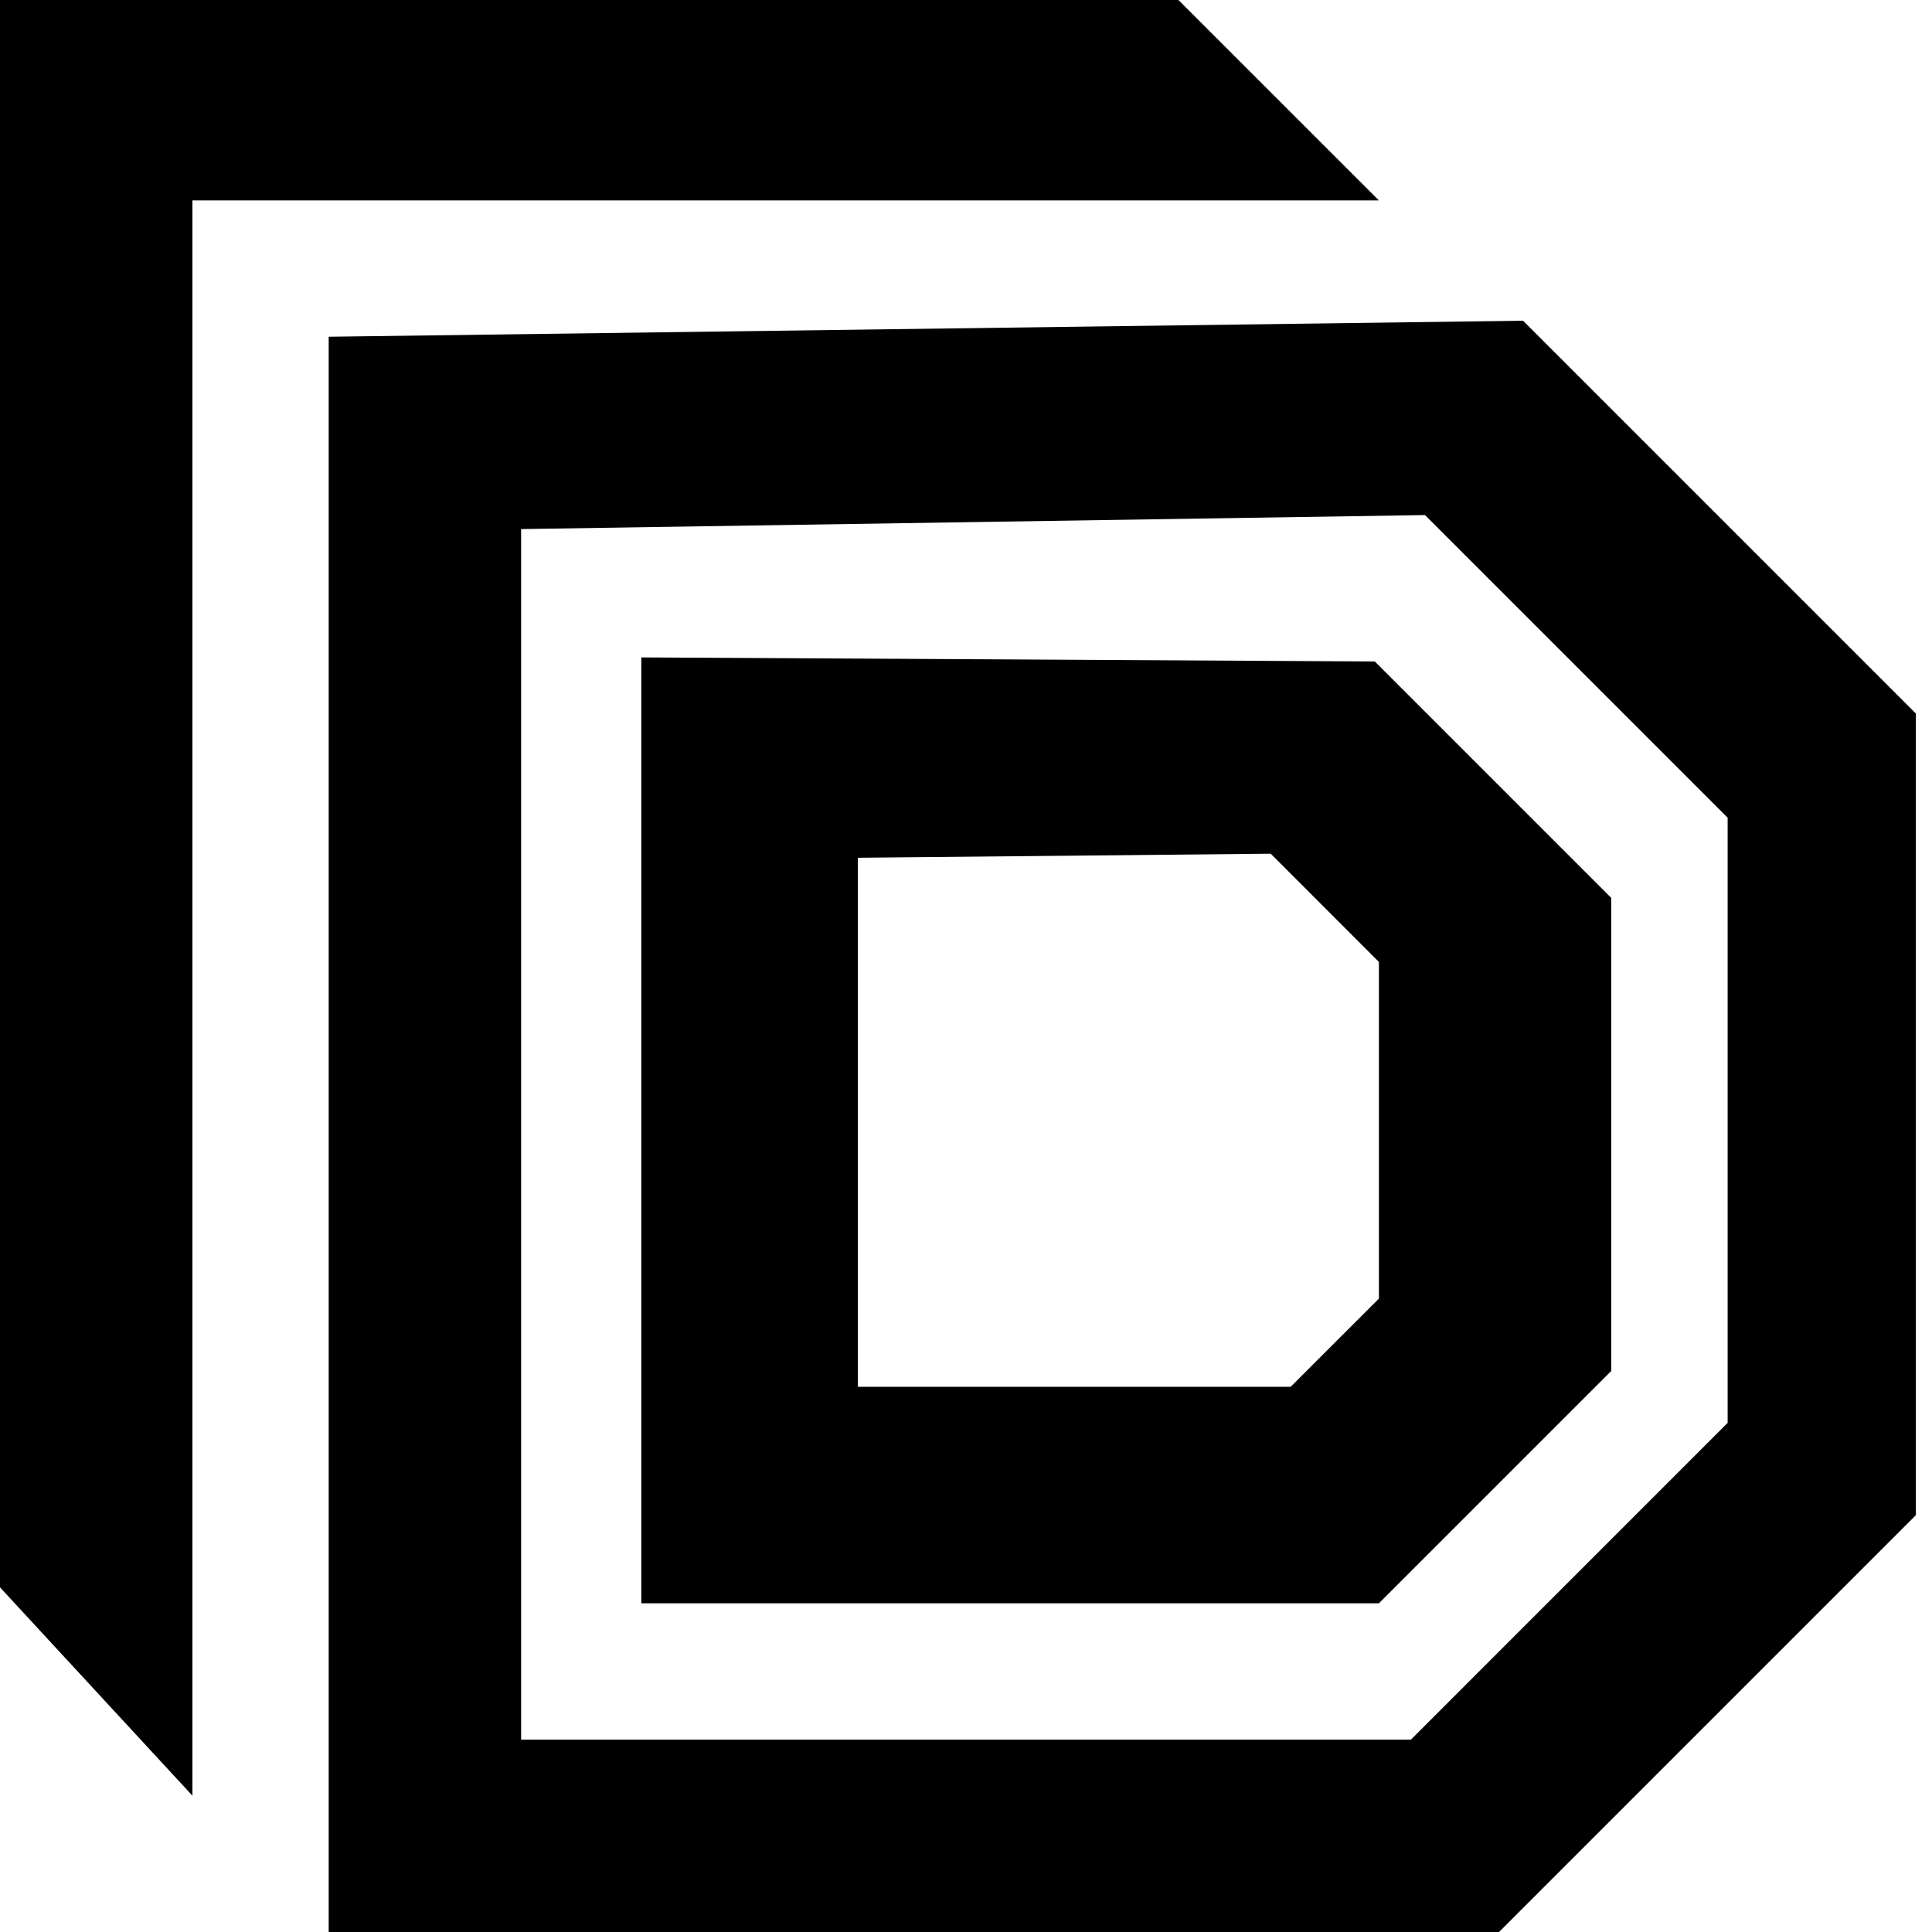
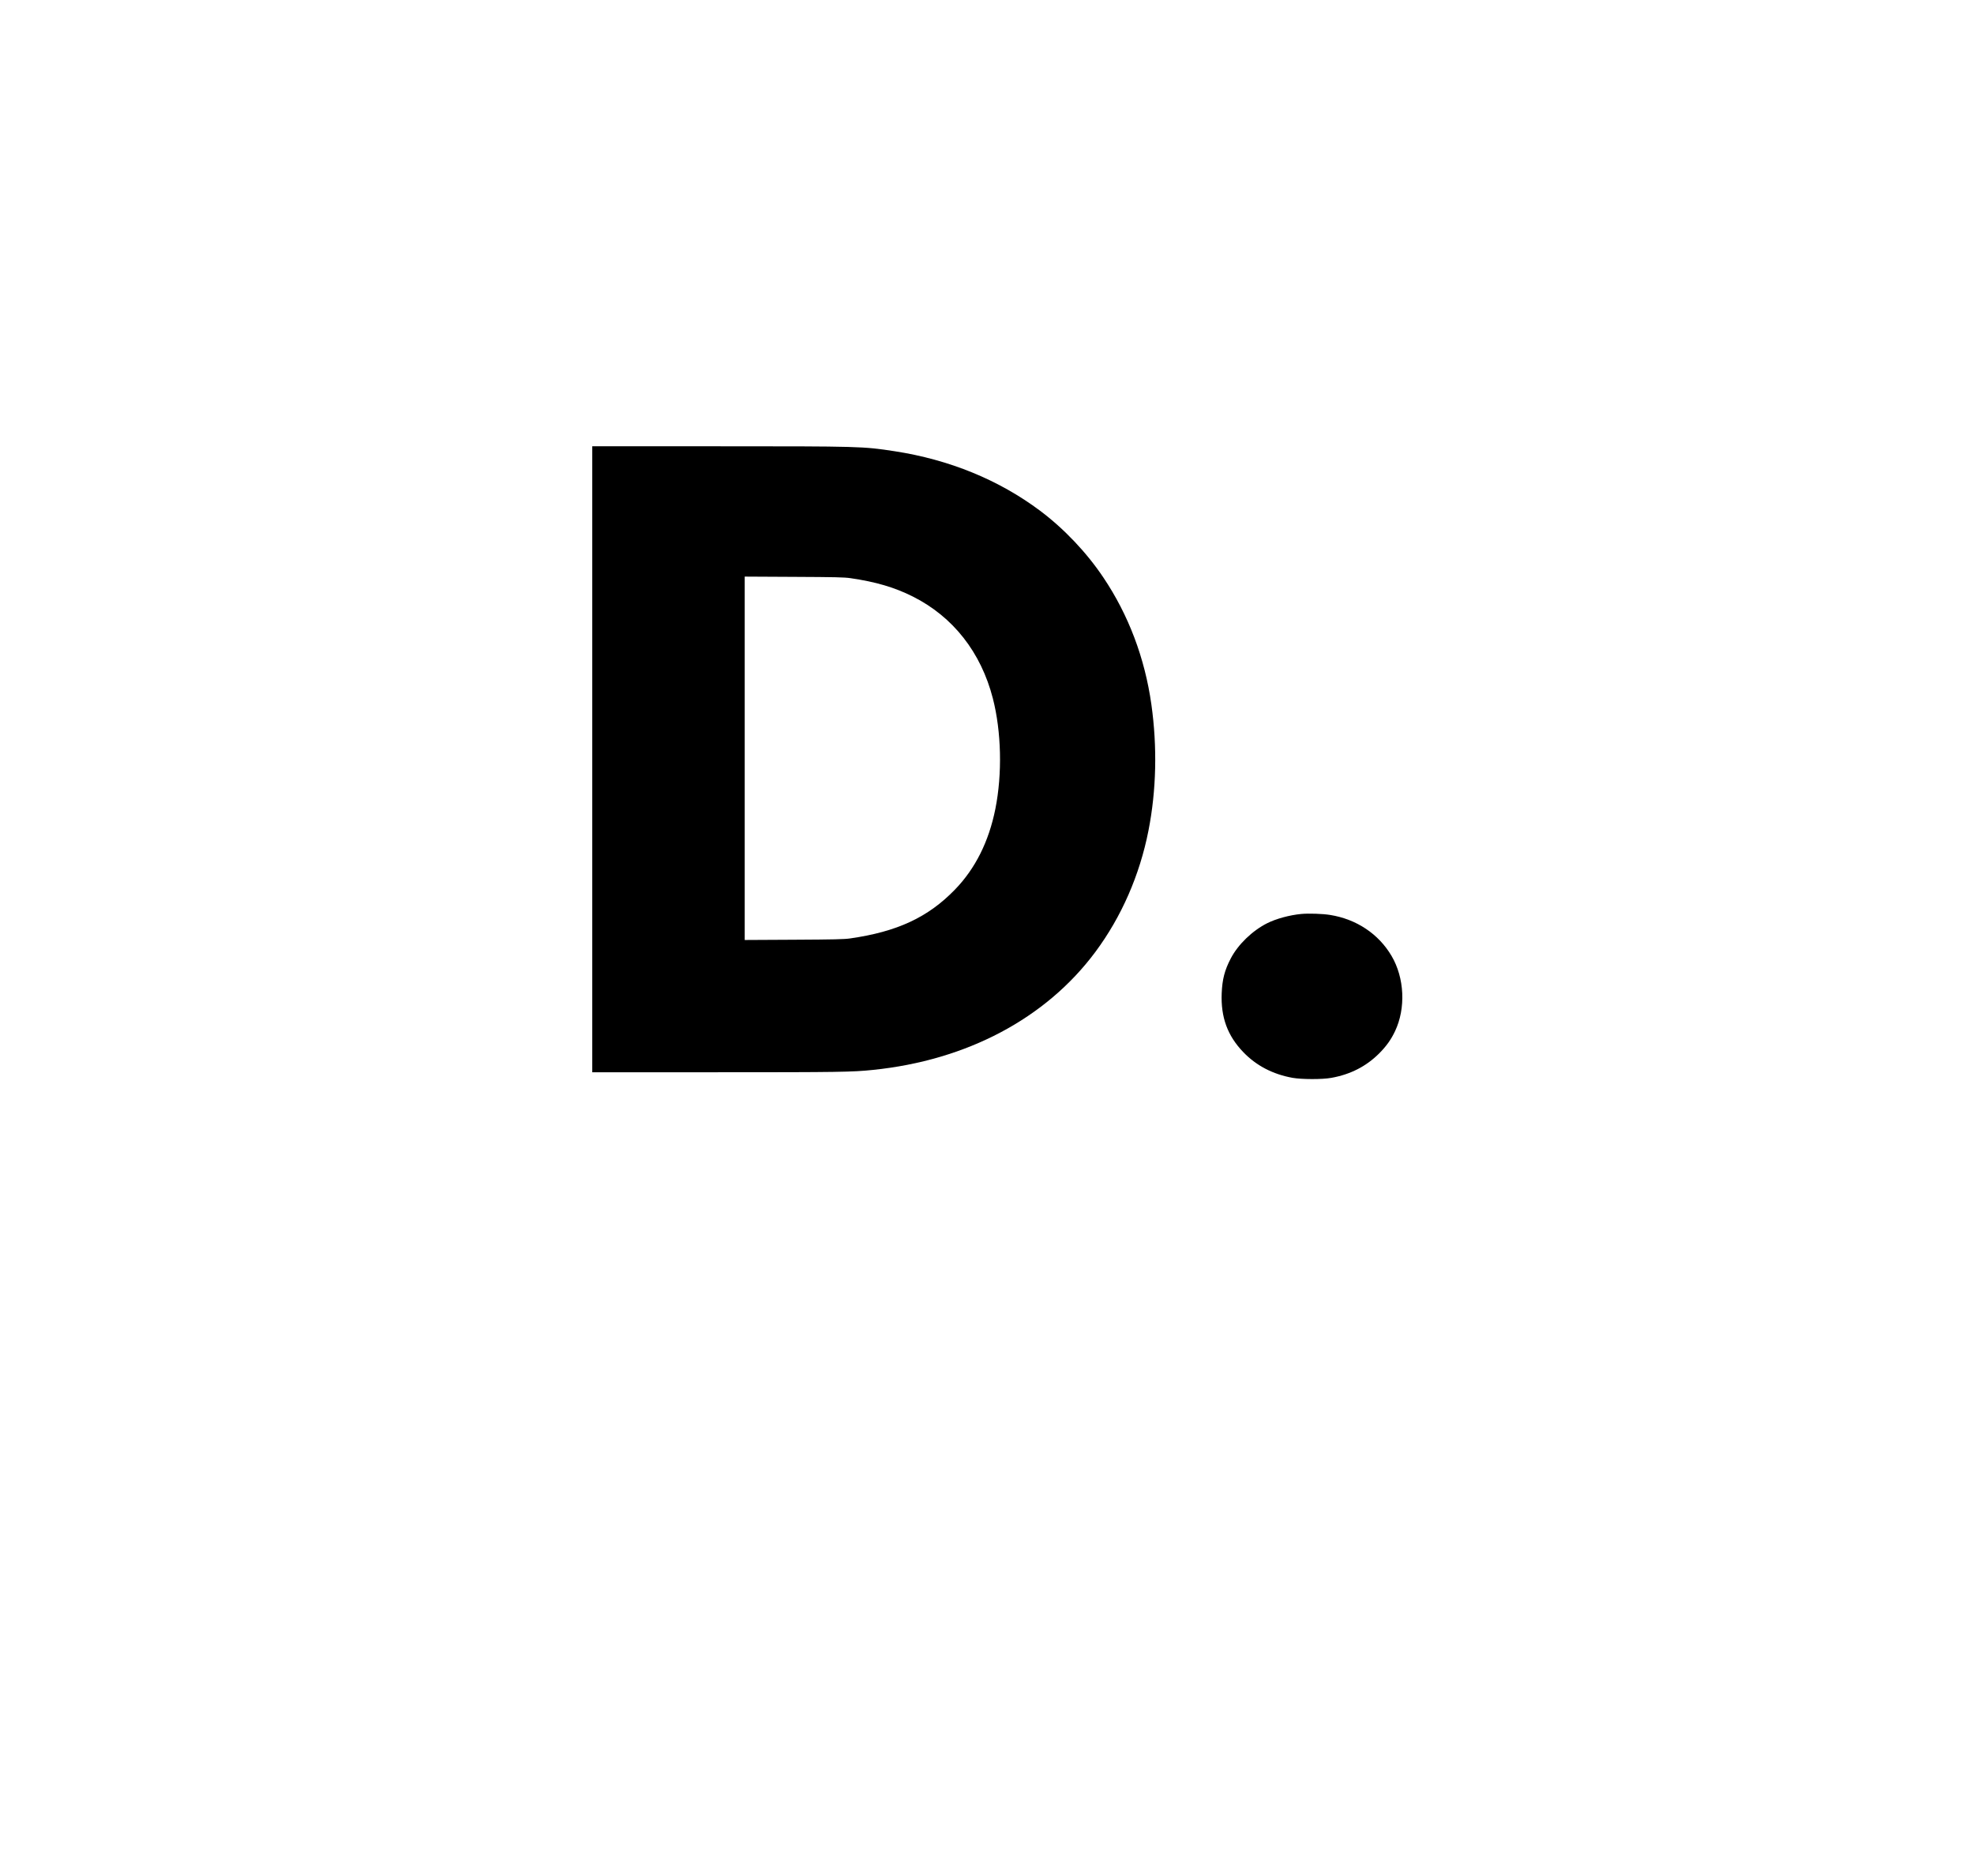
- <svg xmlns="http://www.w3.org/2000/svg" width="40" height="40" viewBox="0 0 40 40" fill="none">
-   <path d="M24.398 0H0V32.864L3.984 37.178V4.149H28.548L24.398 0Z" fill="black" />
-   <path d="M31.535 6.64L6.805 6.972V40H31.036L39.666 31.37V14.773L31.533 6.64H31.535ZM35.767 29.461L29.211 36.018H10.789V10.954L29.503 10.664L35.769 16.93V29.461H35.767Z" fill="black" />
-   <path d="M13.278 13.609V33.195H28.548L33.36 28.383V18.591L28.464 13.695L13.278 13.611V13.609ZM28.548 26.887L26.722 28.712H17.761V17.759L26.309 17.675L28.549 19.916V26.887H28.548Z" fill="black" />
+ <svg xmlns="http://www.w3.org/2000/svg" version="1.0" width="3043pt" height="2892pt" viewBox="0 0 3043 2892" preserveAspectRatio="xMidYMid meet">
+   <g transform="translate(0,2892) scale(0.1,-0.1)" fill="#000000" stroke="none">
+     <path d="M9130 17215 l0 -4825 1913 0 c1898 0 2096 3 2412 36 1450 148 2668 794 3430 1818 403 542 684 1185 819 1871 122 620 137 1290 45 1945 -101 715 -352 1380 -740 1957 -258 385 -604 750 -974 1028 -635 476 -1399 789 -2245 919 -488 75 -533 76 -2717 76 l-1943 0 0 -4825z m3980 2792 c392 -57 680 -142 961 -283 620 -311 1051 -859 1234 -1570 132 -512 147 -1164 39 -1704 -101 -504 -309 -920 -623 -1244 -415 -428 -890 -649 -1616 -753 -90 -13 -247 -17 -867 -20 l-758 -4 0 2801 0 2801 758 -4 c638 -3 775 -6 872 -20z" />
+     <path d="M20057 14830 c-177 -17 -384 -73 -522 -142 -229 -115 -451 -329 -563 -545 -94 -181 -130 -319 -139 -535 -15 -369 89 -654 331 -906 201 -210 457 -343 761 -398 141 -25 461 -26 600 0 294 53 535 177 734 375 111 111 184 213 246 344 168 354 146 822 -54 1161 -199 338 -540 566 -946 631 -115 19 -334 26 -448 15z" />
+   </g>
</svg>
